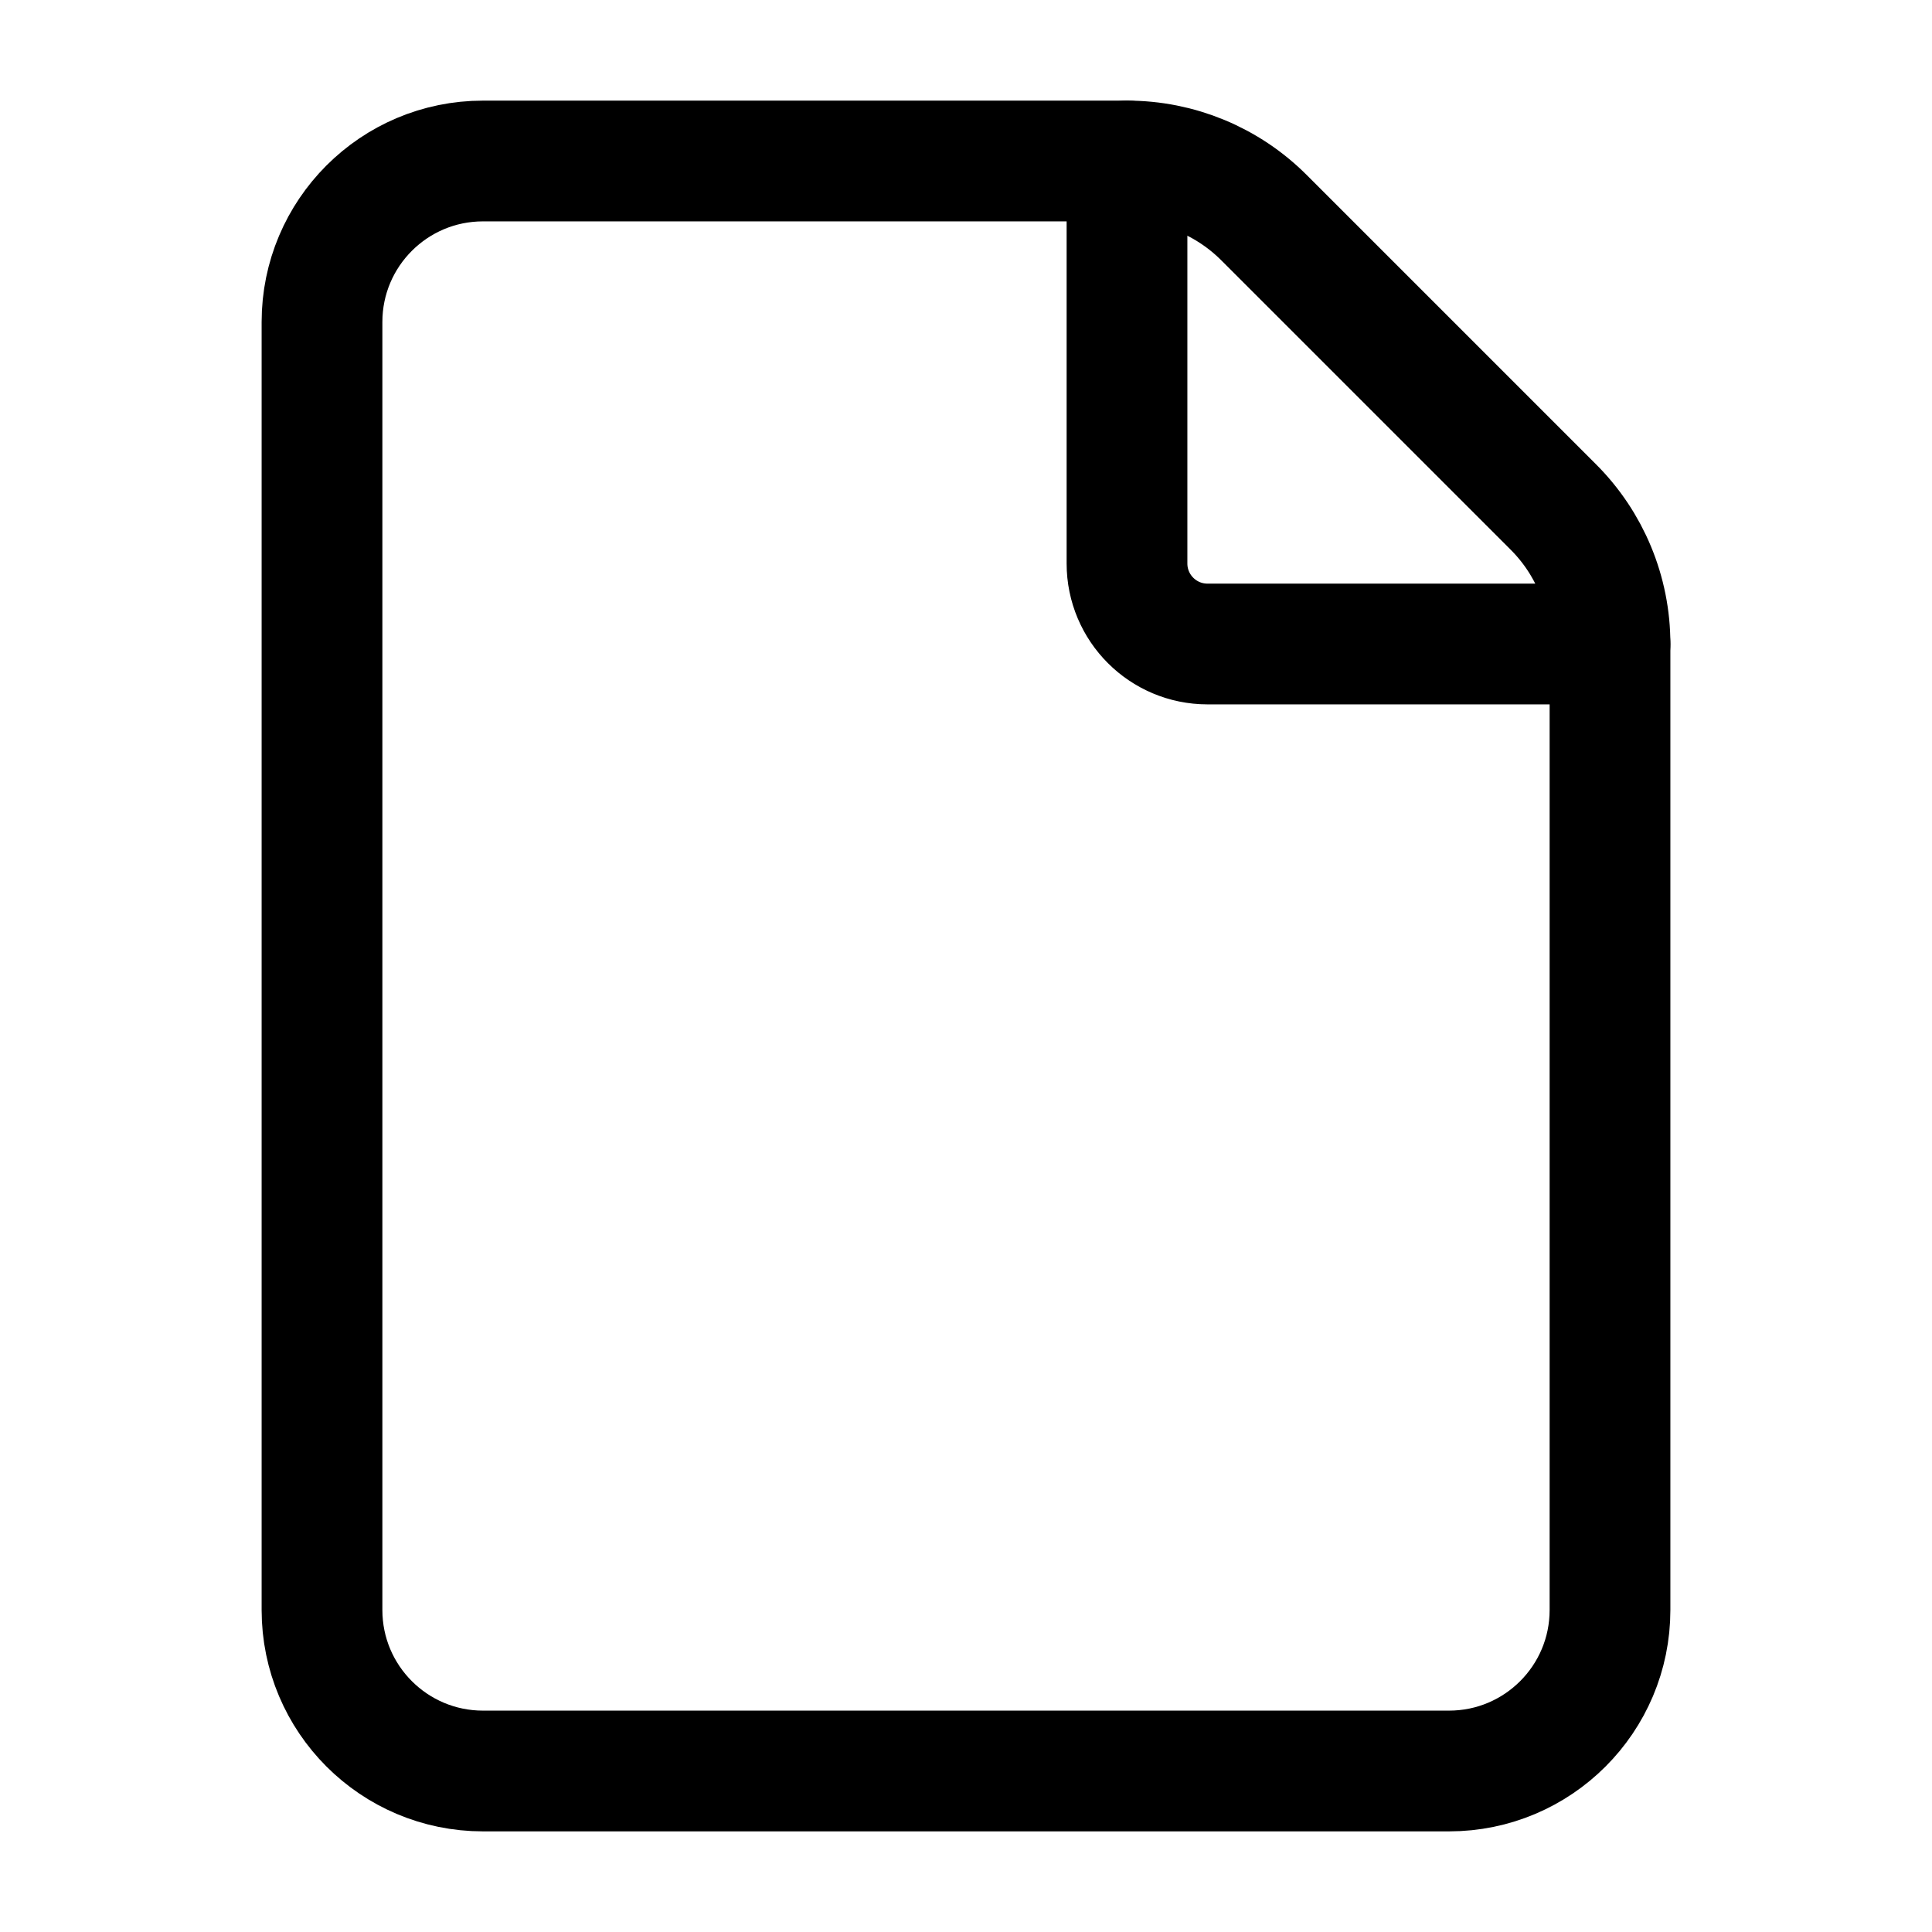
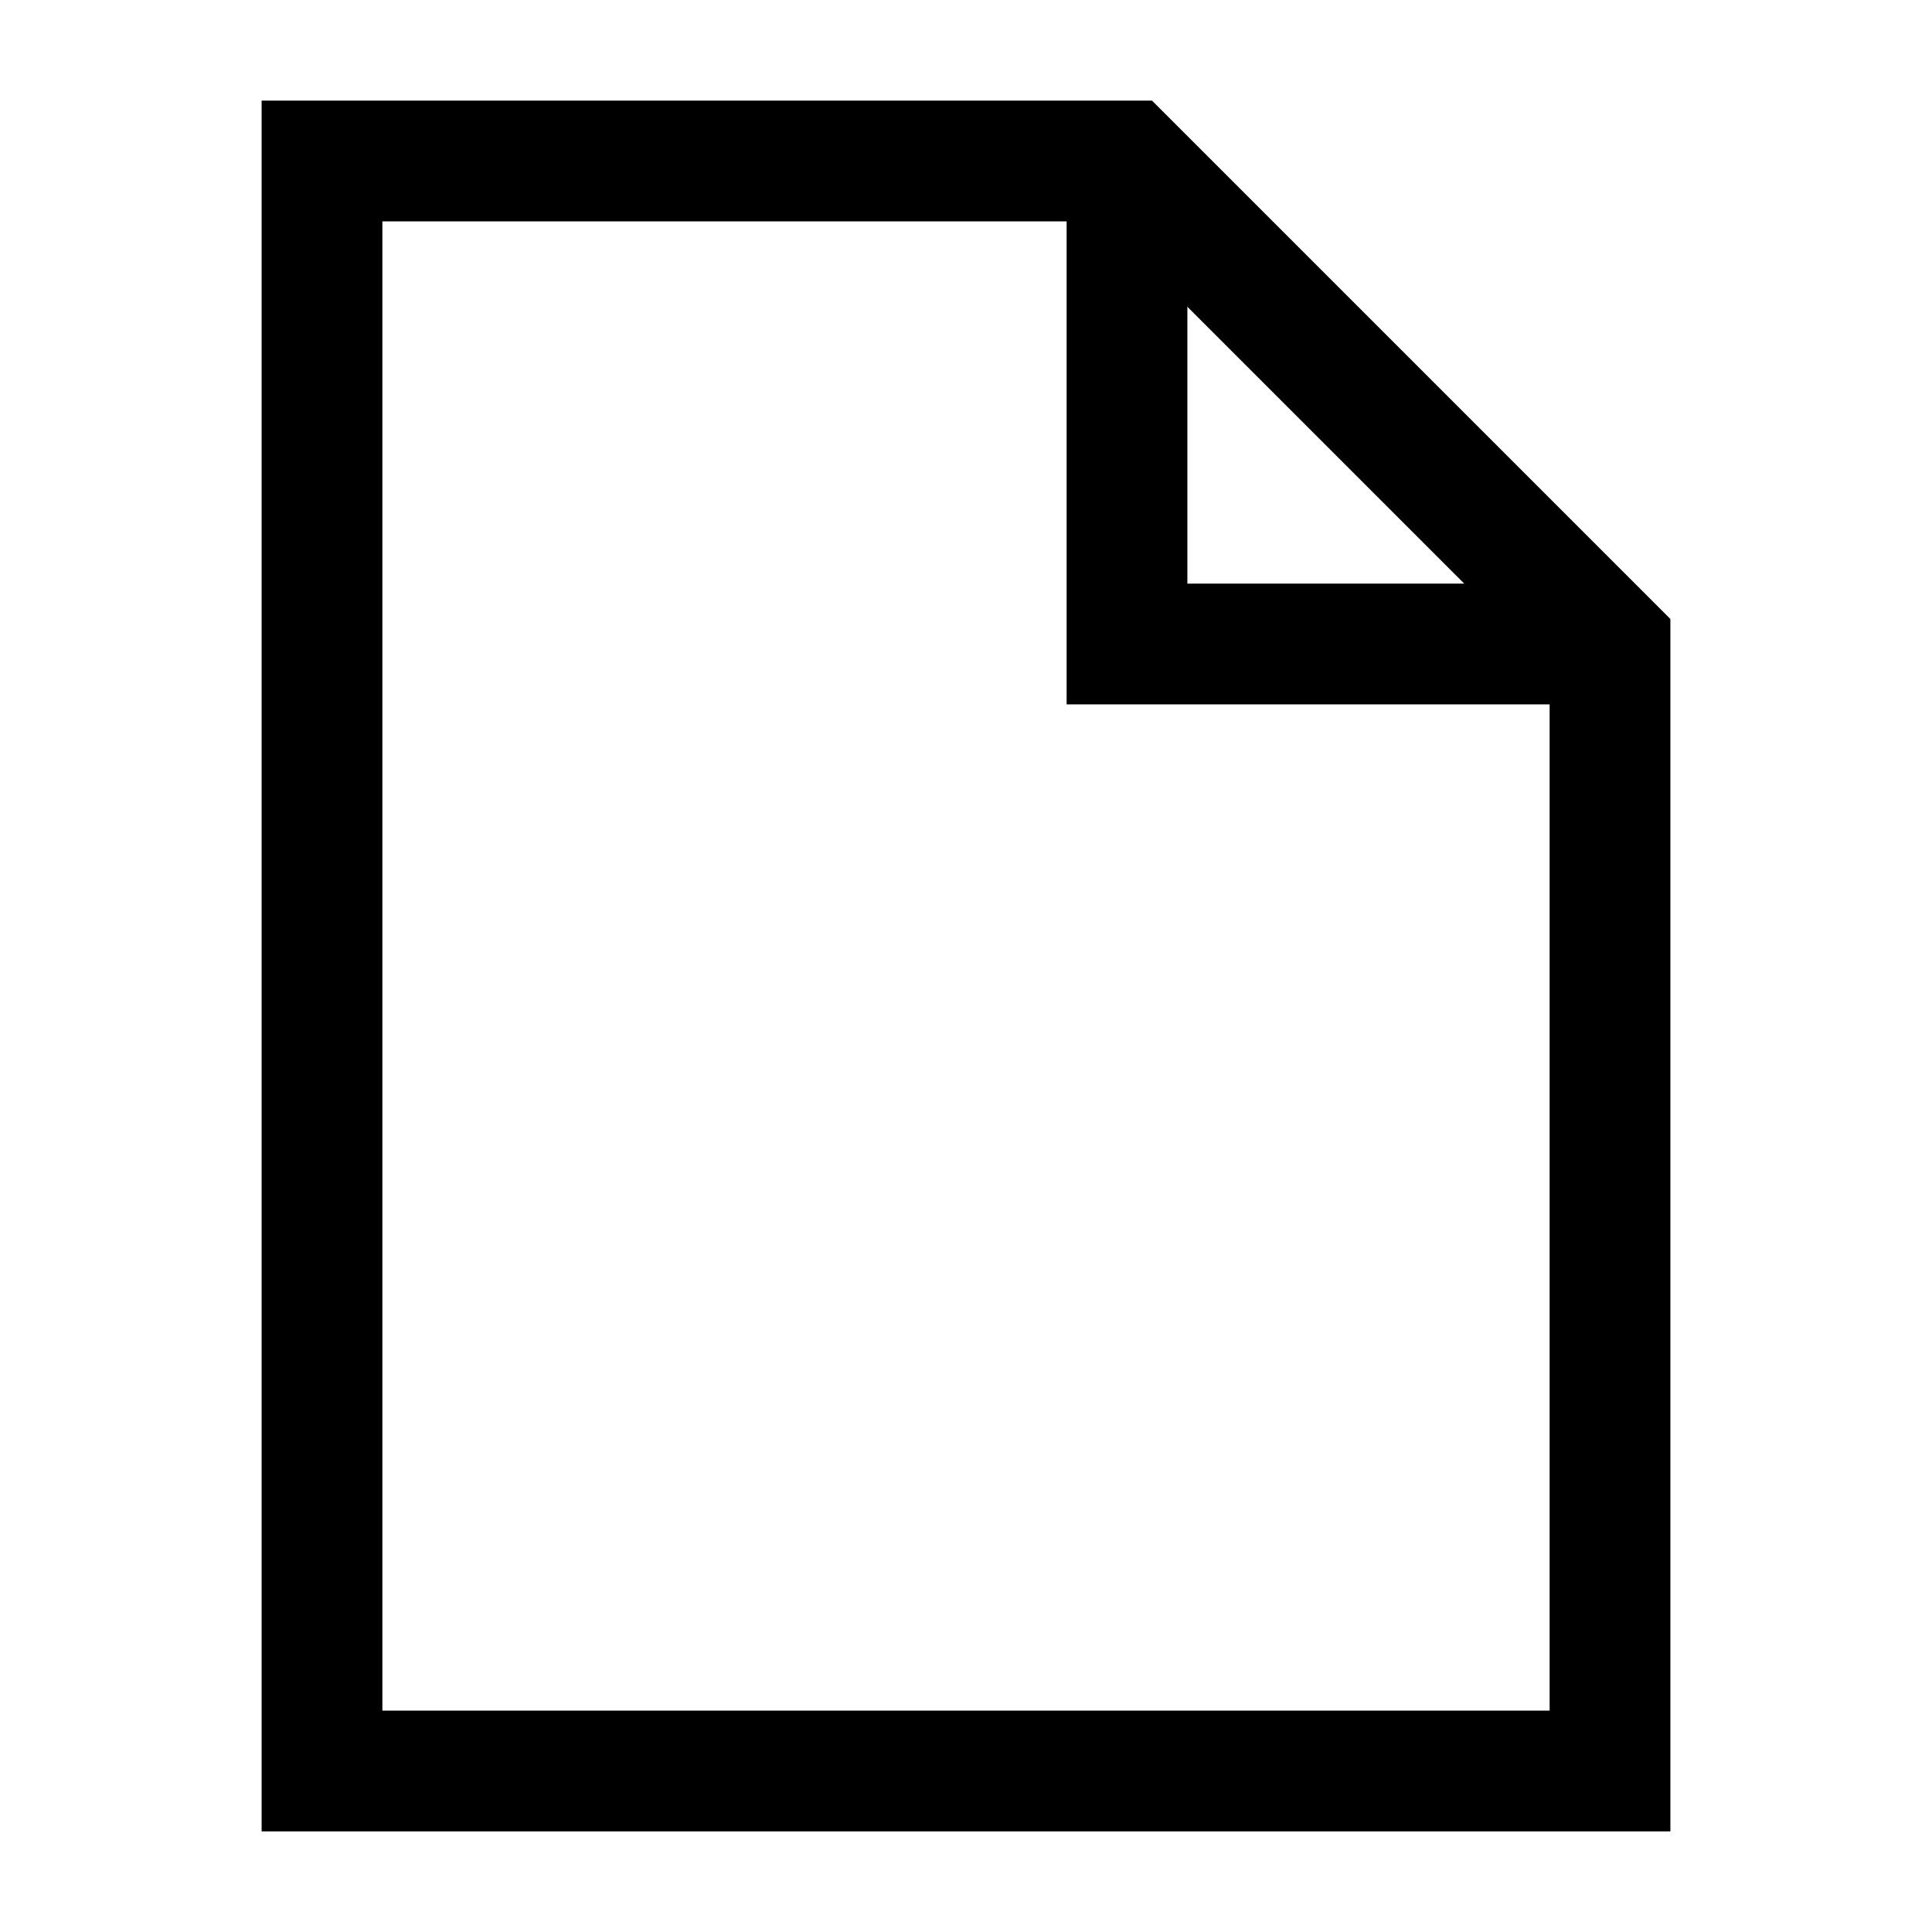
- <svg xmlns="http://www.w3.org/2000/svg" viewBox="0 0 24 24" fill="none" stroke="currentColor" stroke-width="1.5" stroke-linecap="round" stroke-linejoin="round">
-   <path d="M6 22a2 2 0 0 1-2-2V4a2 2 0 0 1 2-2h8a2.4 2.4 0 0 1 1.704.706l3.588 3.588A2.4 2.4 0 0 1 20 8v12a2 2 0 0 1-2 2z" />
-   <path d="M14 2v5a1 1 0 0 0 1 1h5" />
+ <svg xmlns="http://www.w3.org/2000/svg" viewBox="0 0 24 24" fill="none" stroke="currentColor" stroke-width="1.5" stroke-linecap="butt" stroke-linejoin="miter">
+   <path d="M4 2h10l6 6v14H4z" />
+   <path d="M14 2v6h6" />
</svg>
